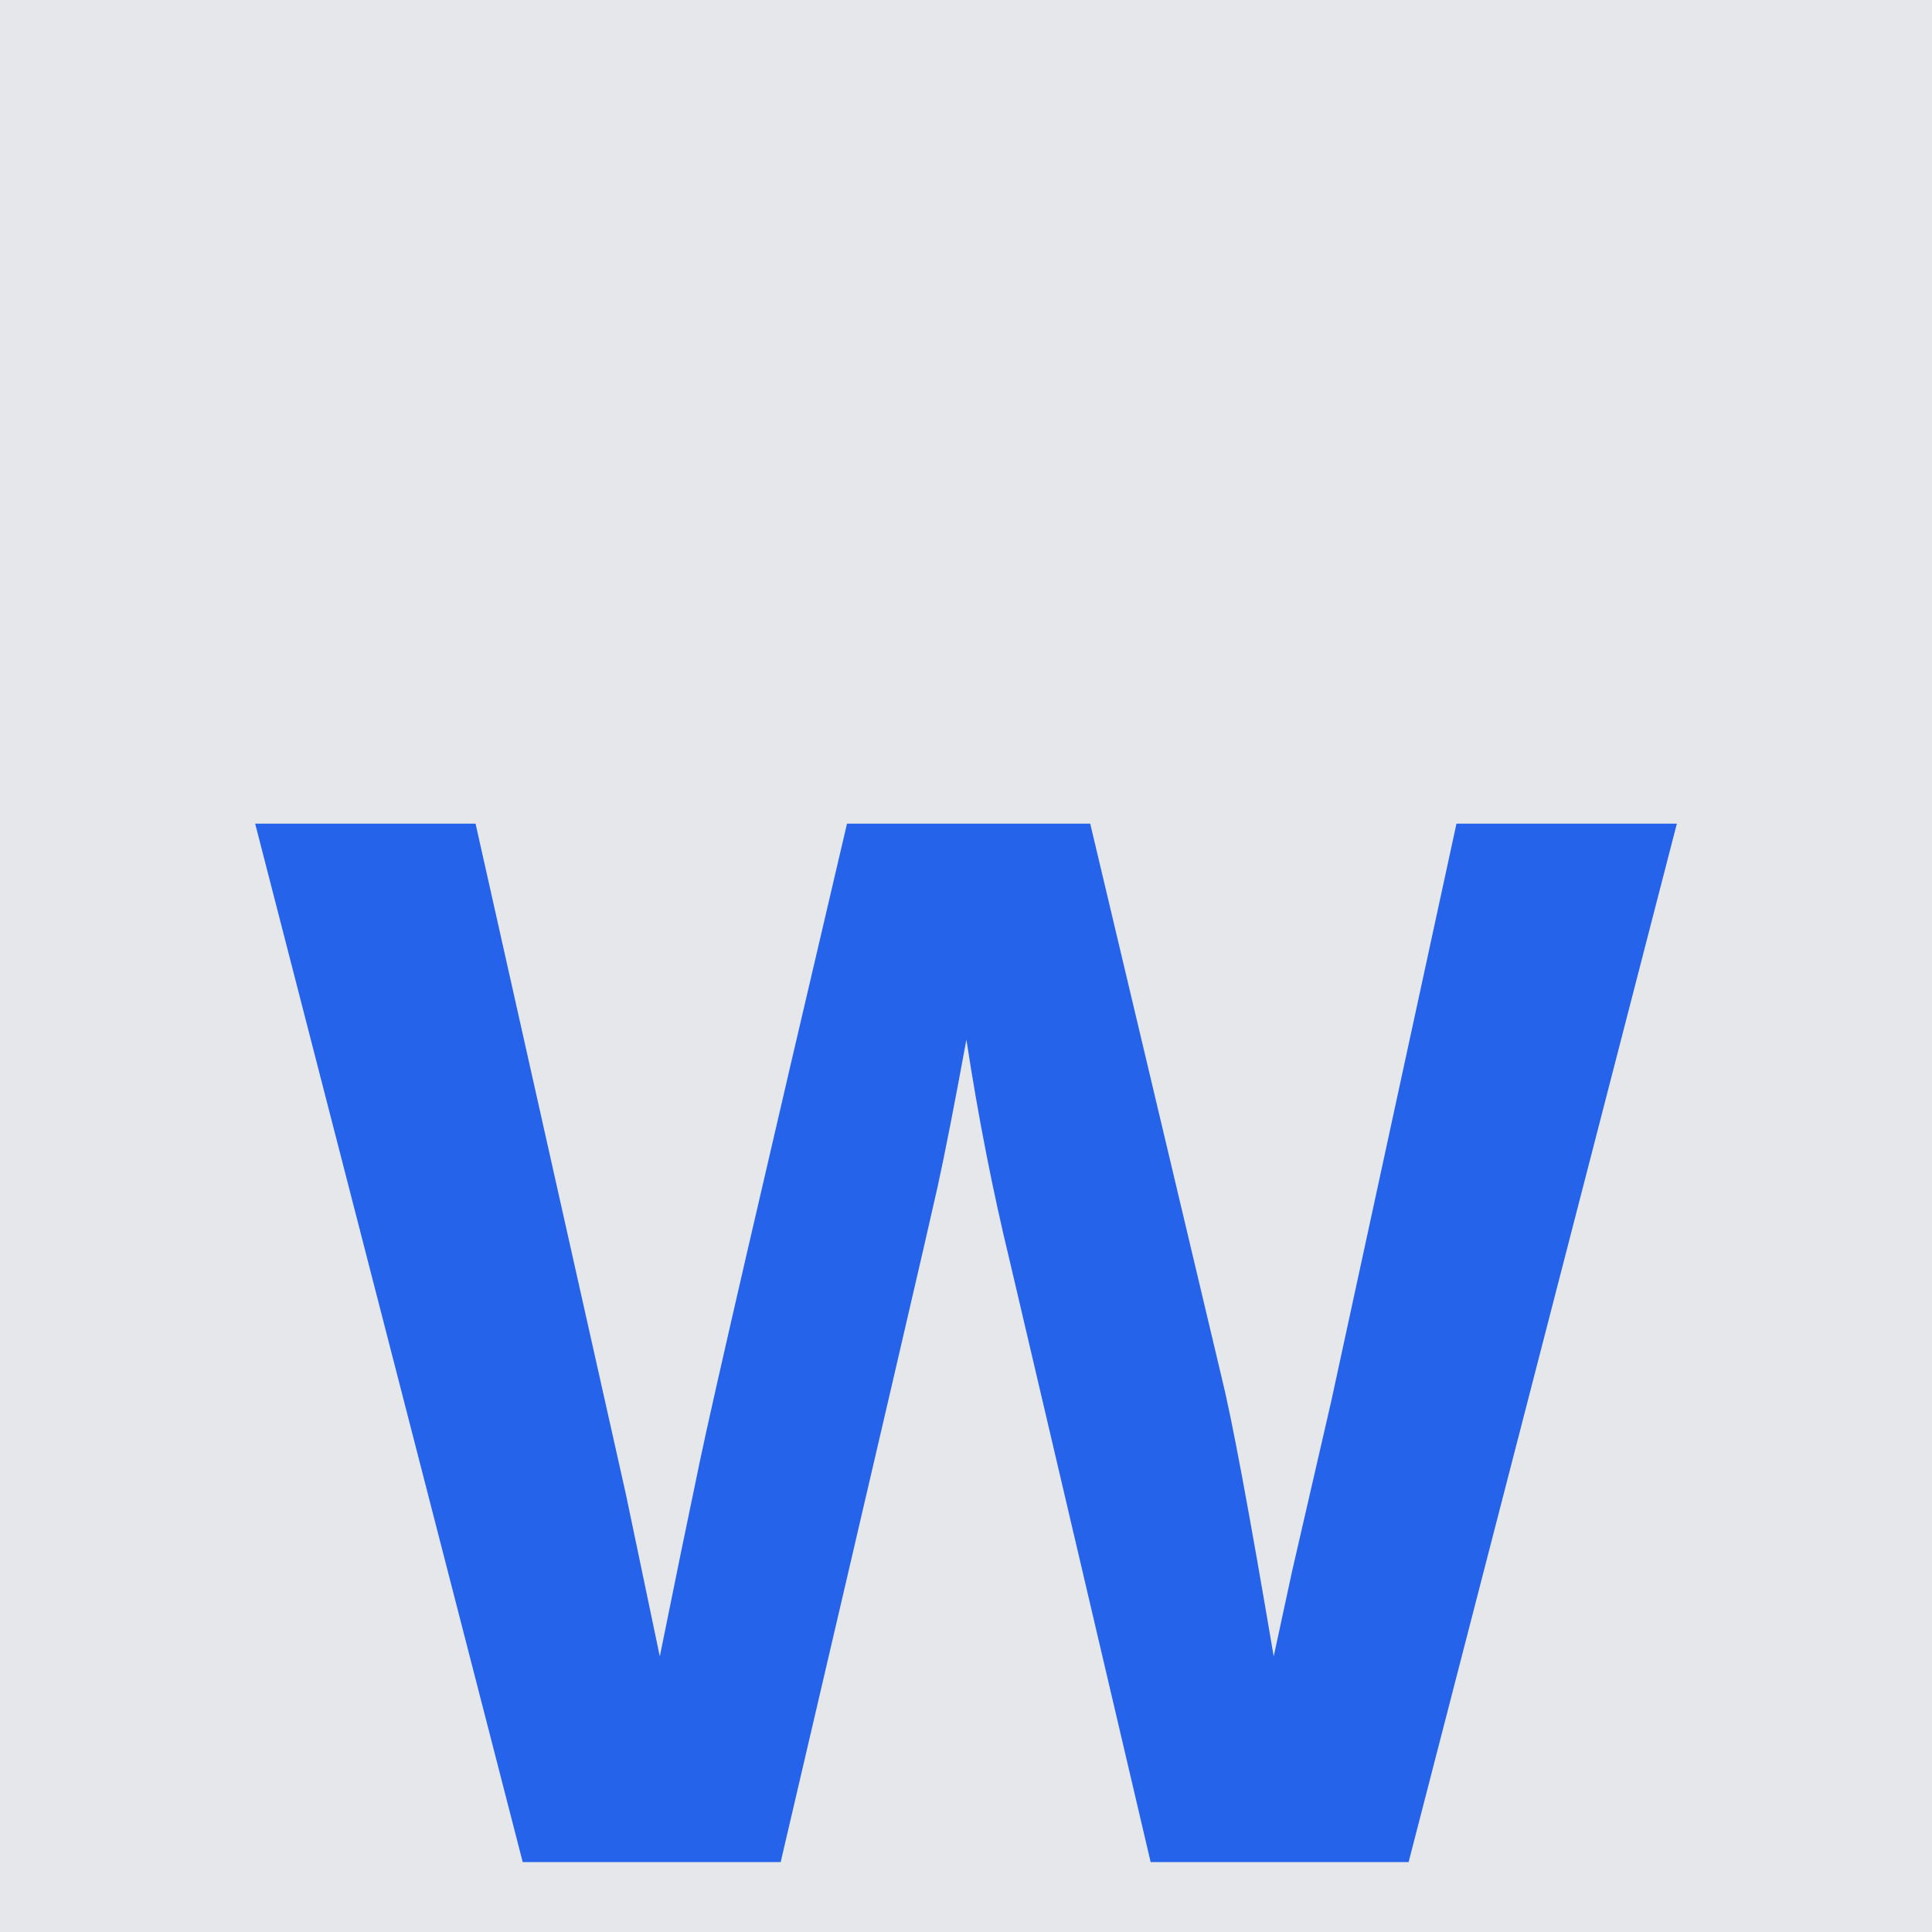
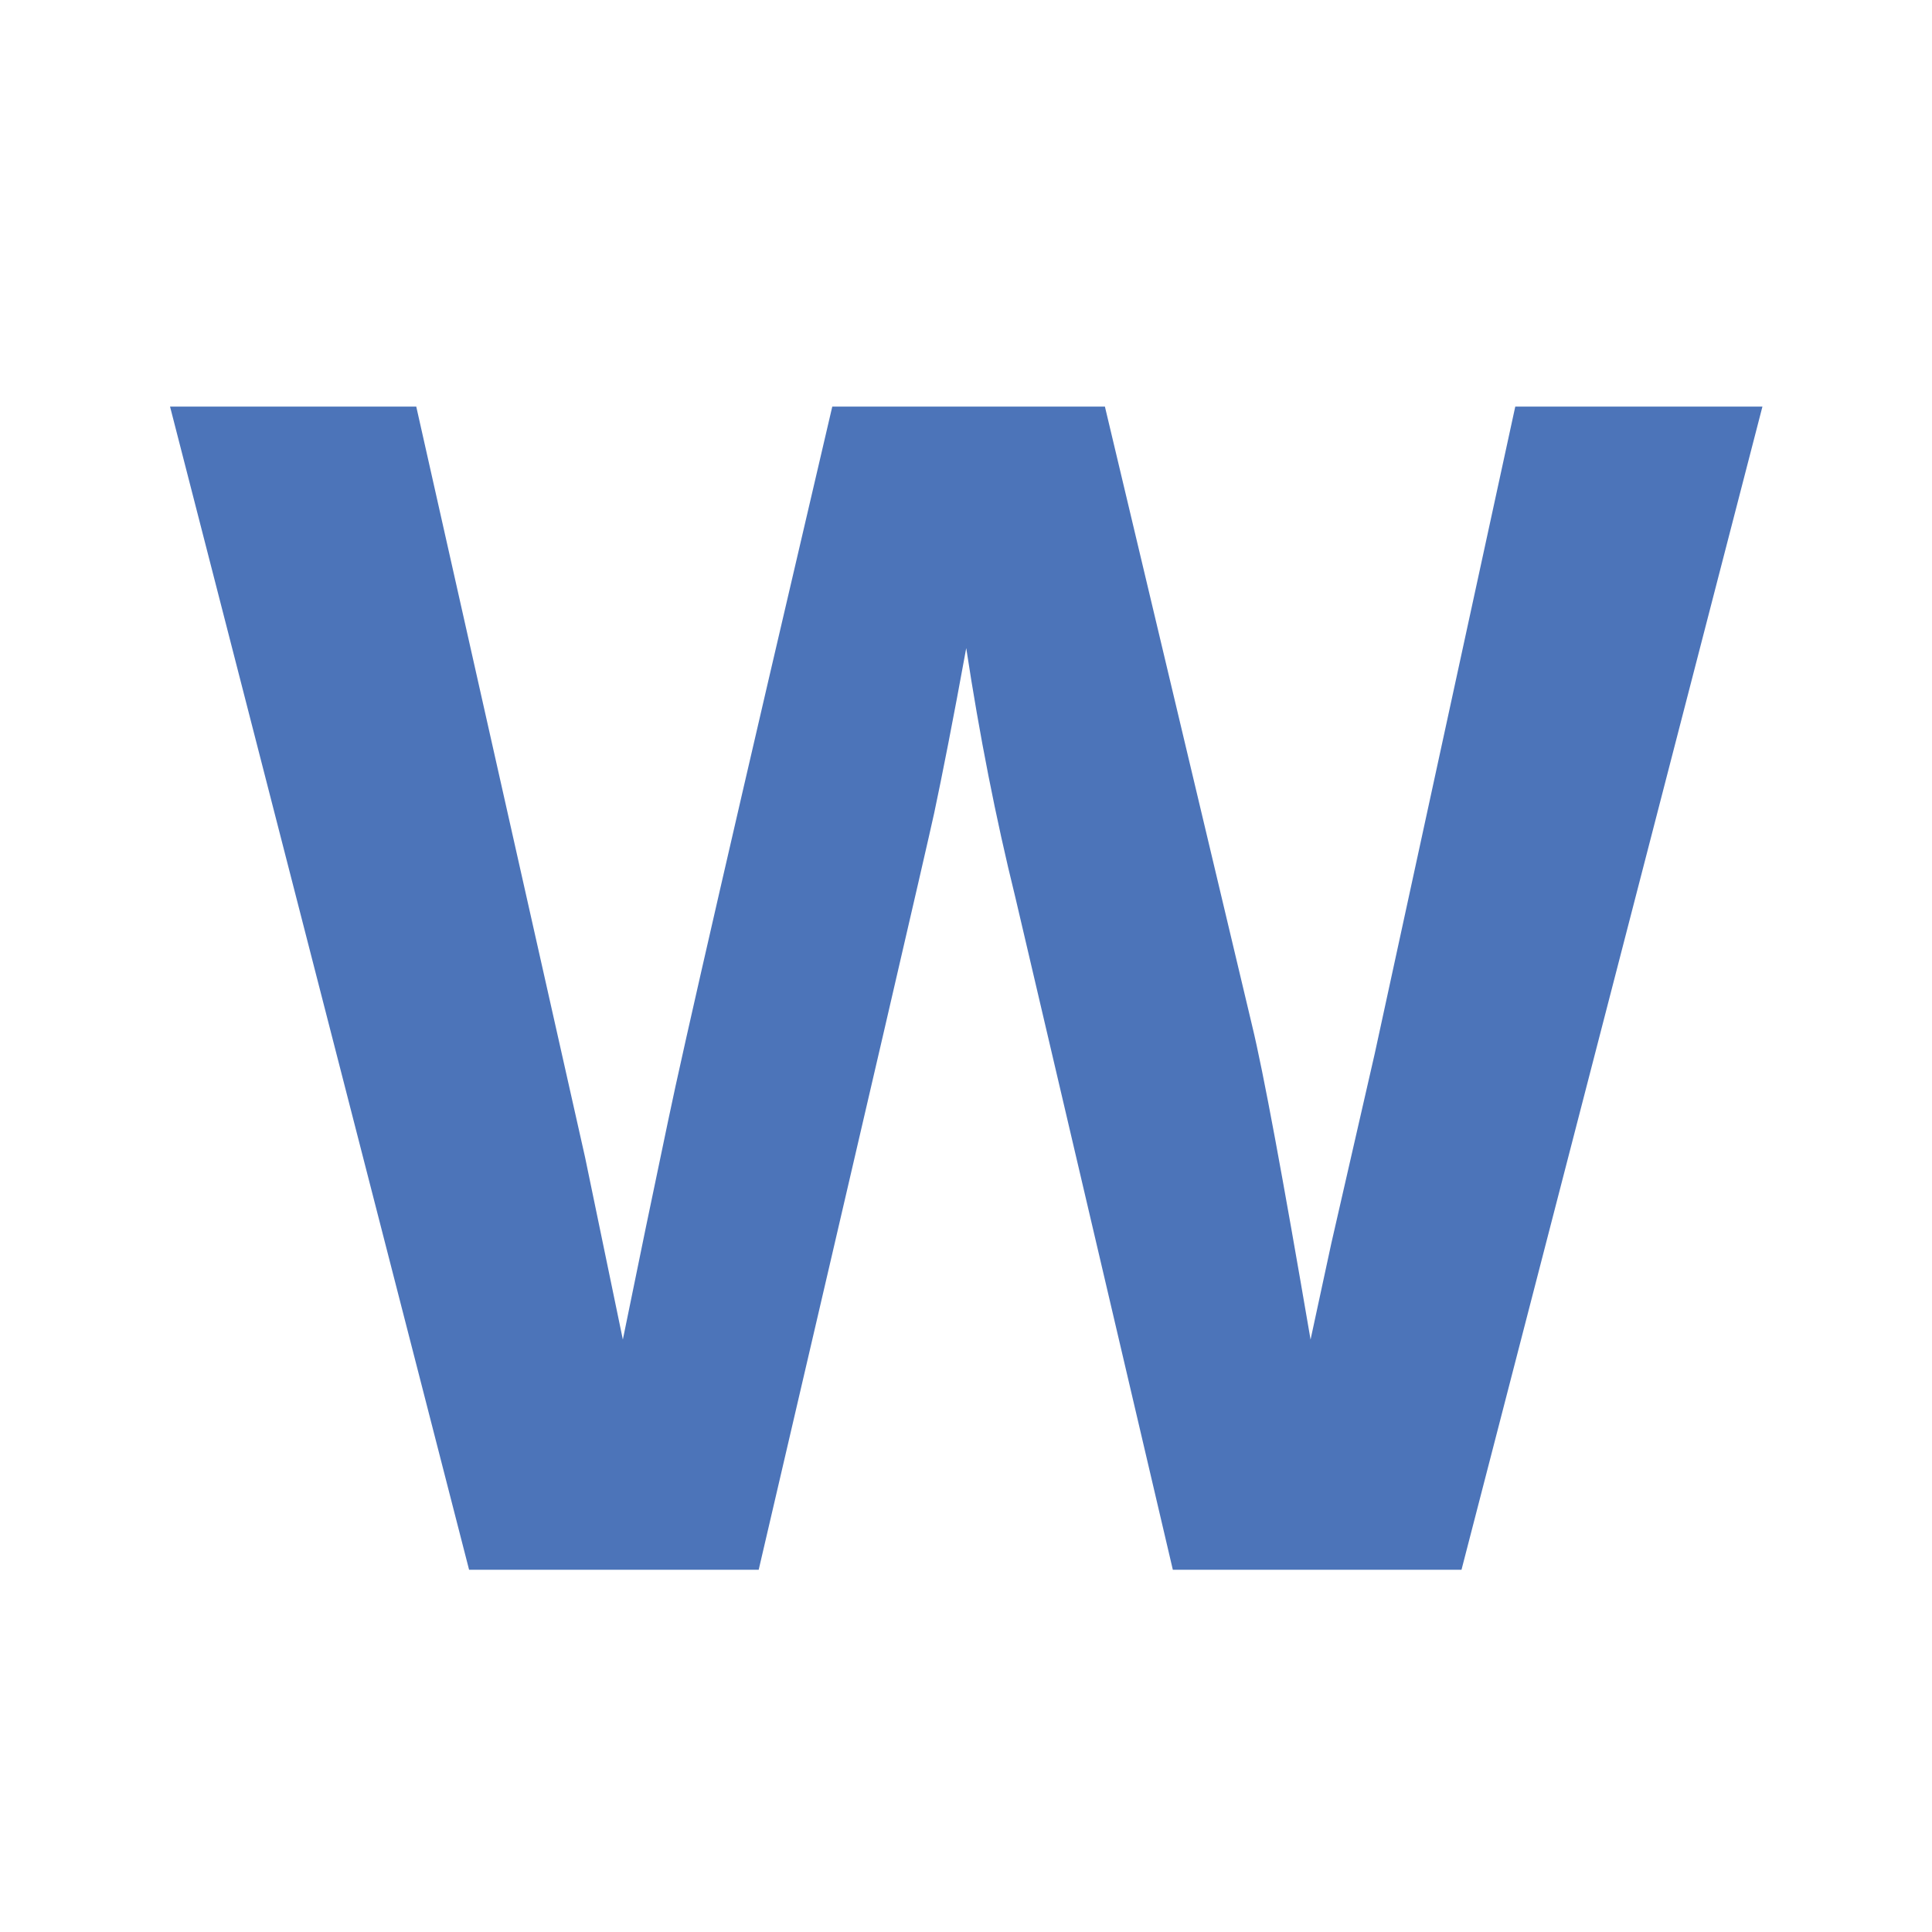
- <svg xmlns="http://www.w3.org/2000/svg" width="512" height="512">
-   <rect width="512" height="512" fill="#E5E7EB" />
-   <text x="256" y="380" font-family="Arial, sans-serif" font-size="400" font-weight="bold" fill="#2563EB" text-anchor="middle" dominant-baseline="middle">W</text>
+ <svg xmlns="http://www.w3.org/2000/svg" width="32" height="32" viewBox="0 0 32 32" fill="none">
+   <text x="16" y="26" font-family="Arial, Helvetica, sans-serif" font-size="28" font-weight="900" fill="#4C74B9" text-anchor="middle" dominant-baseline="alphabetic">W</text>
</svg>
